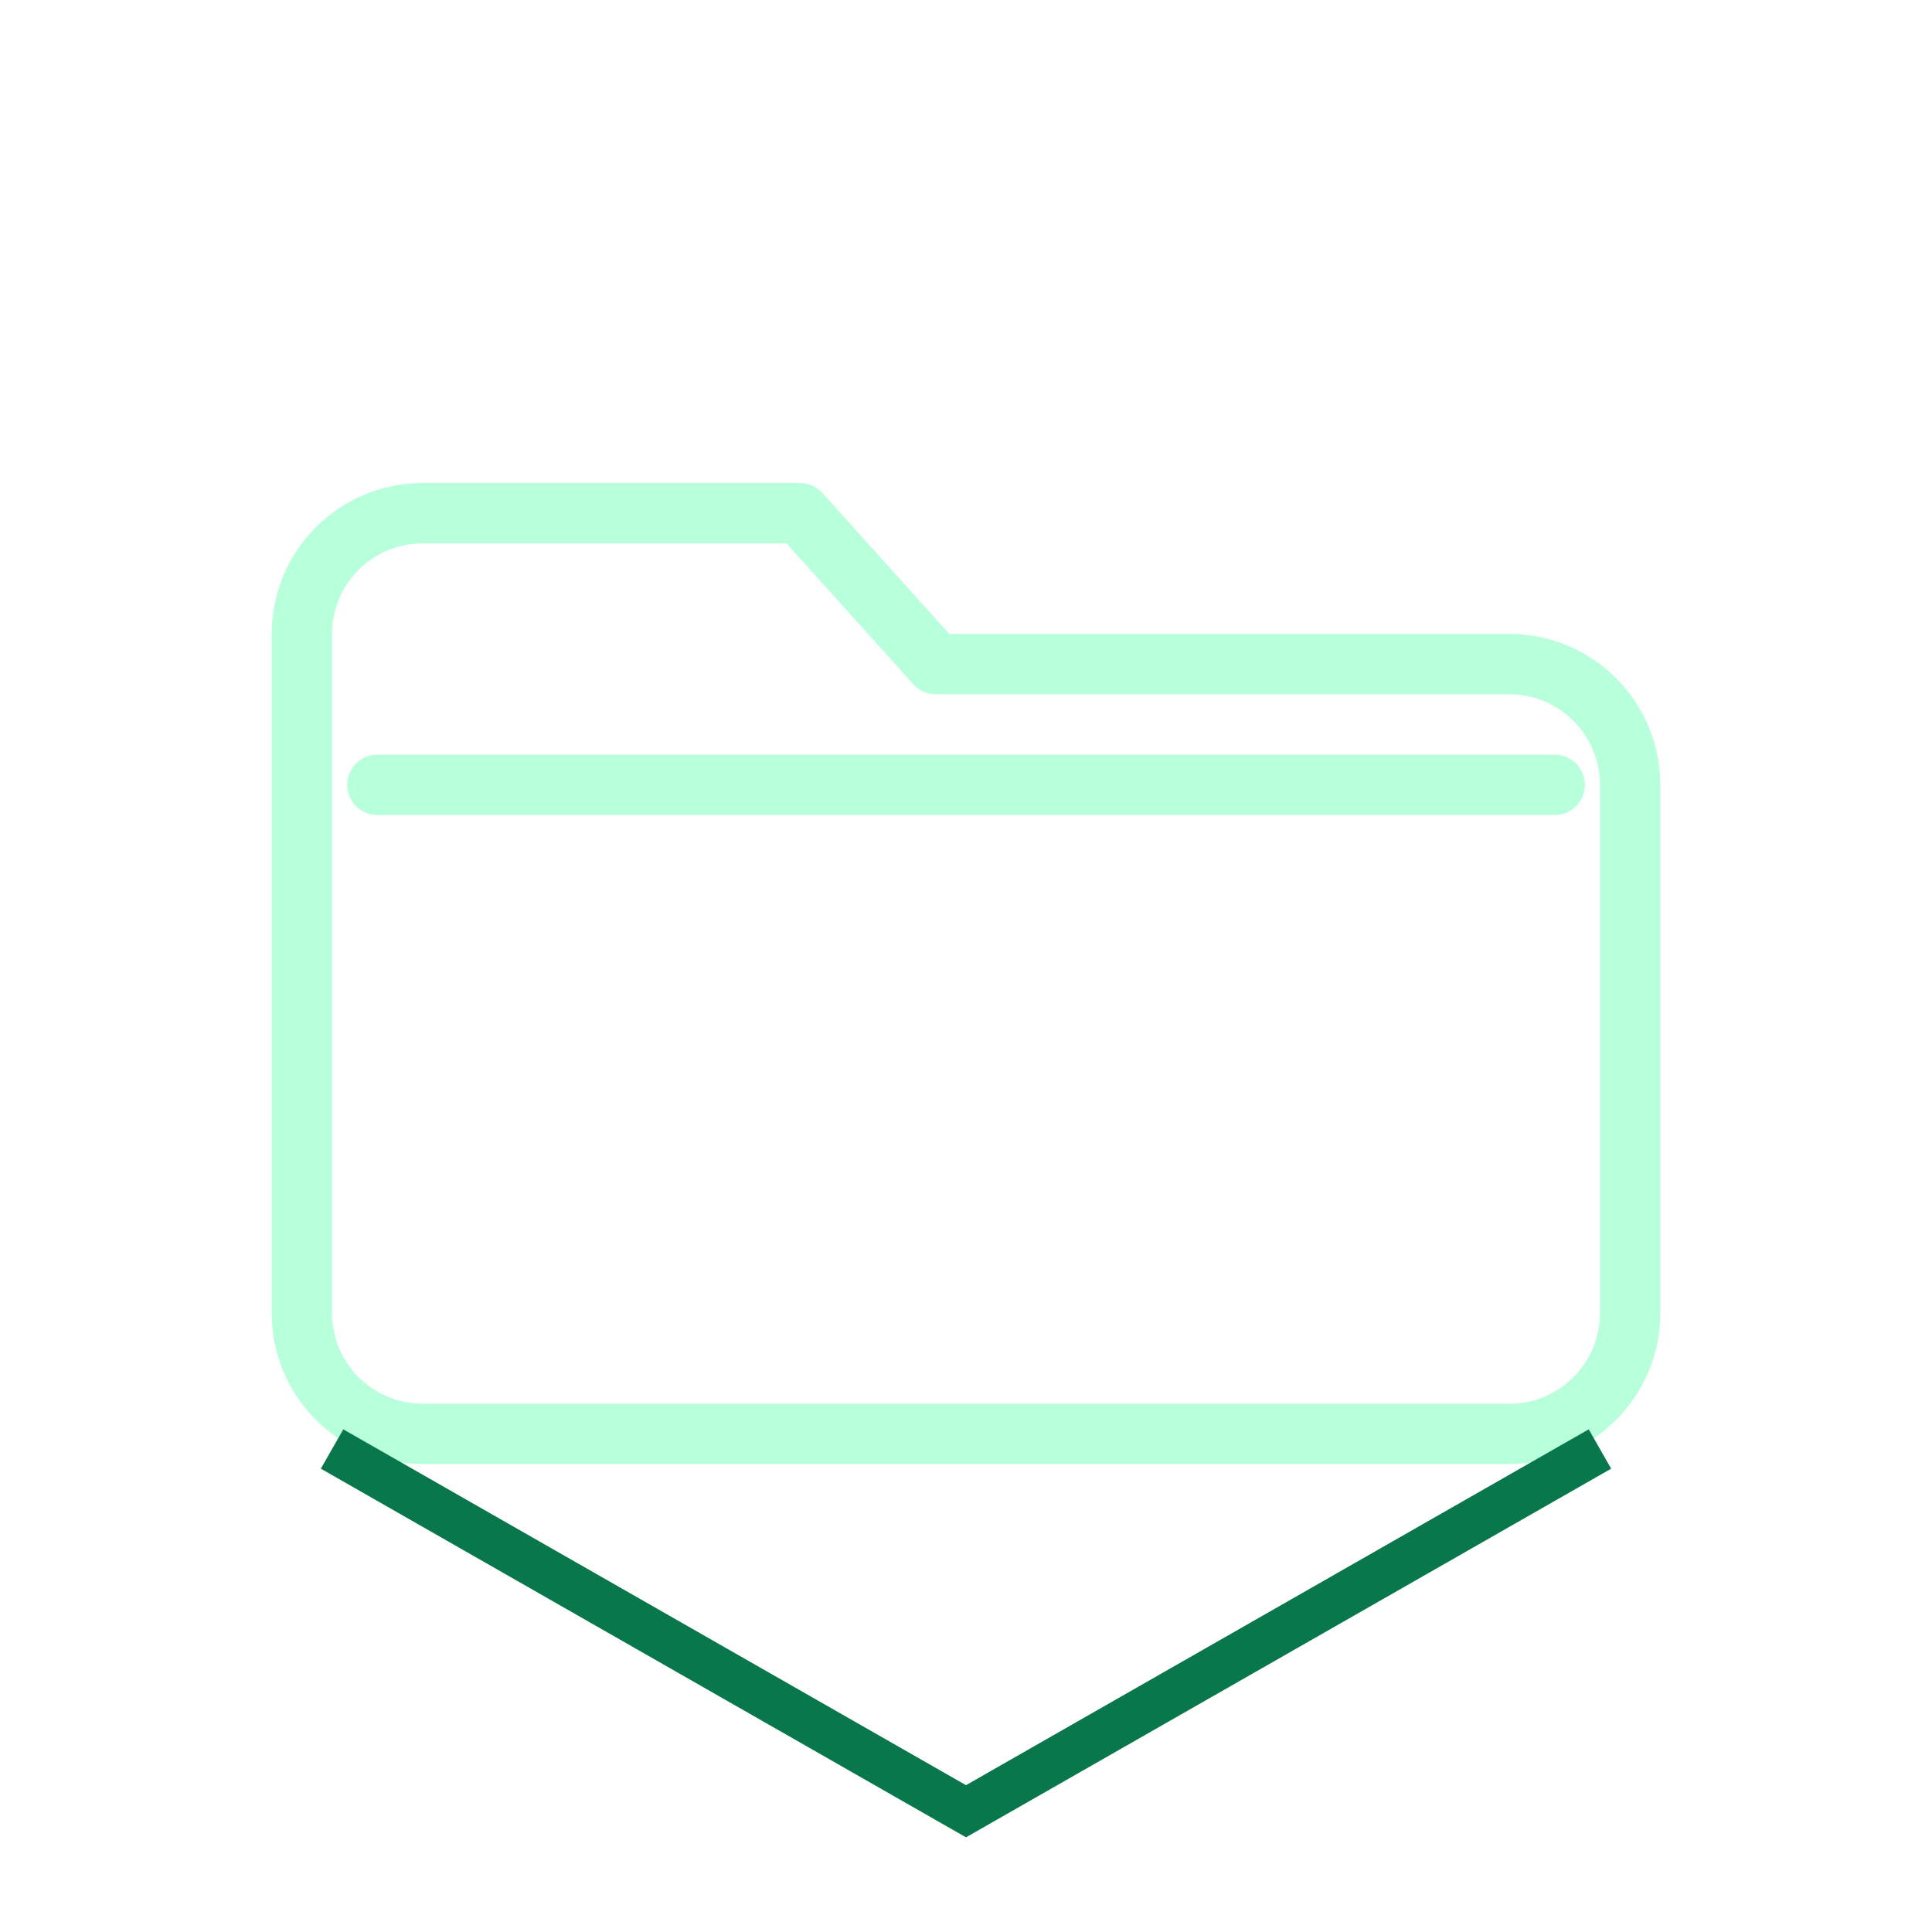
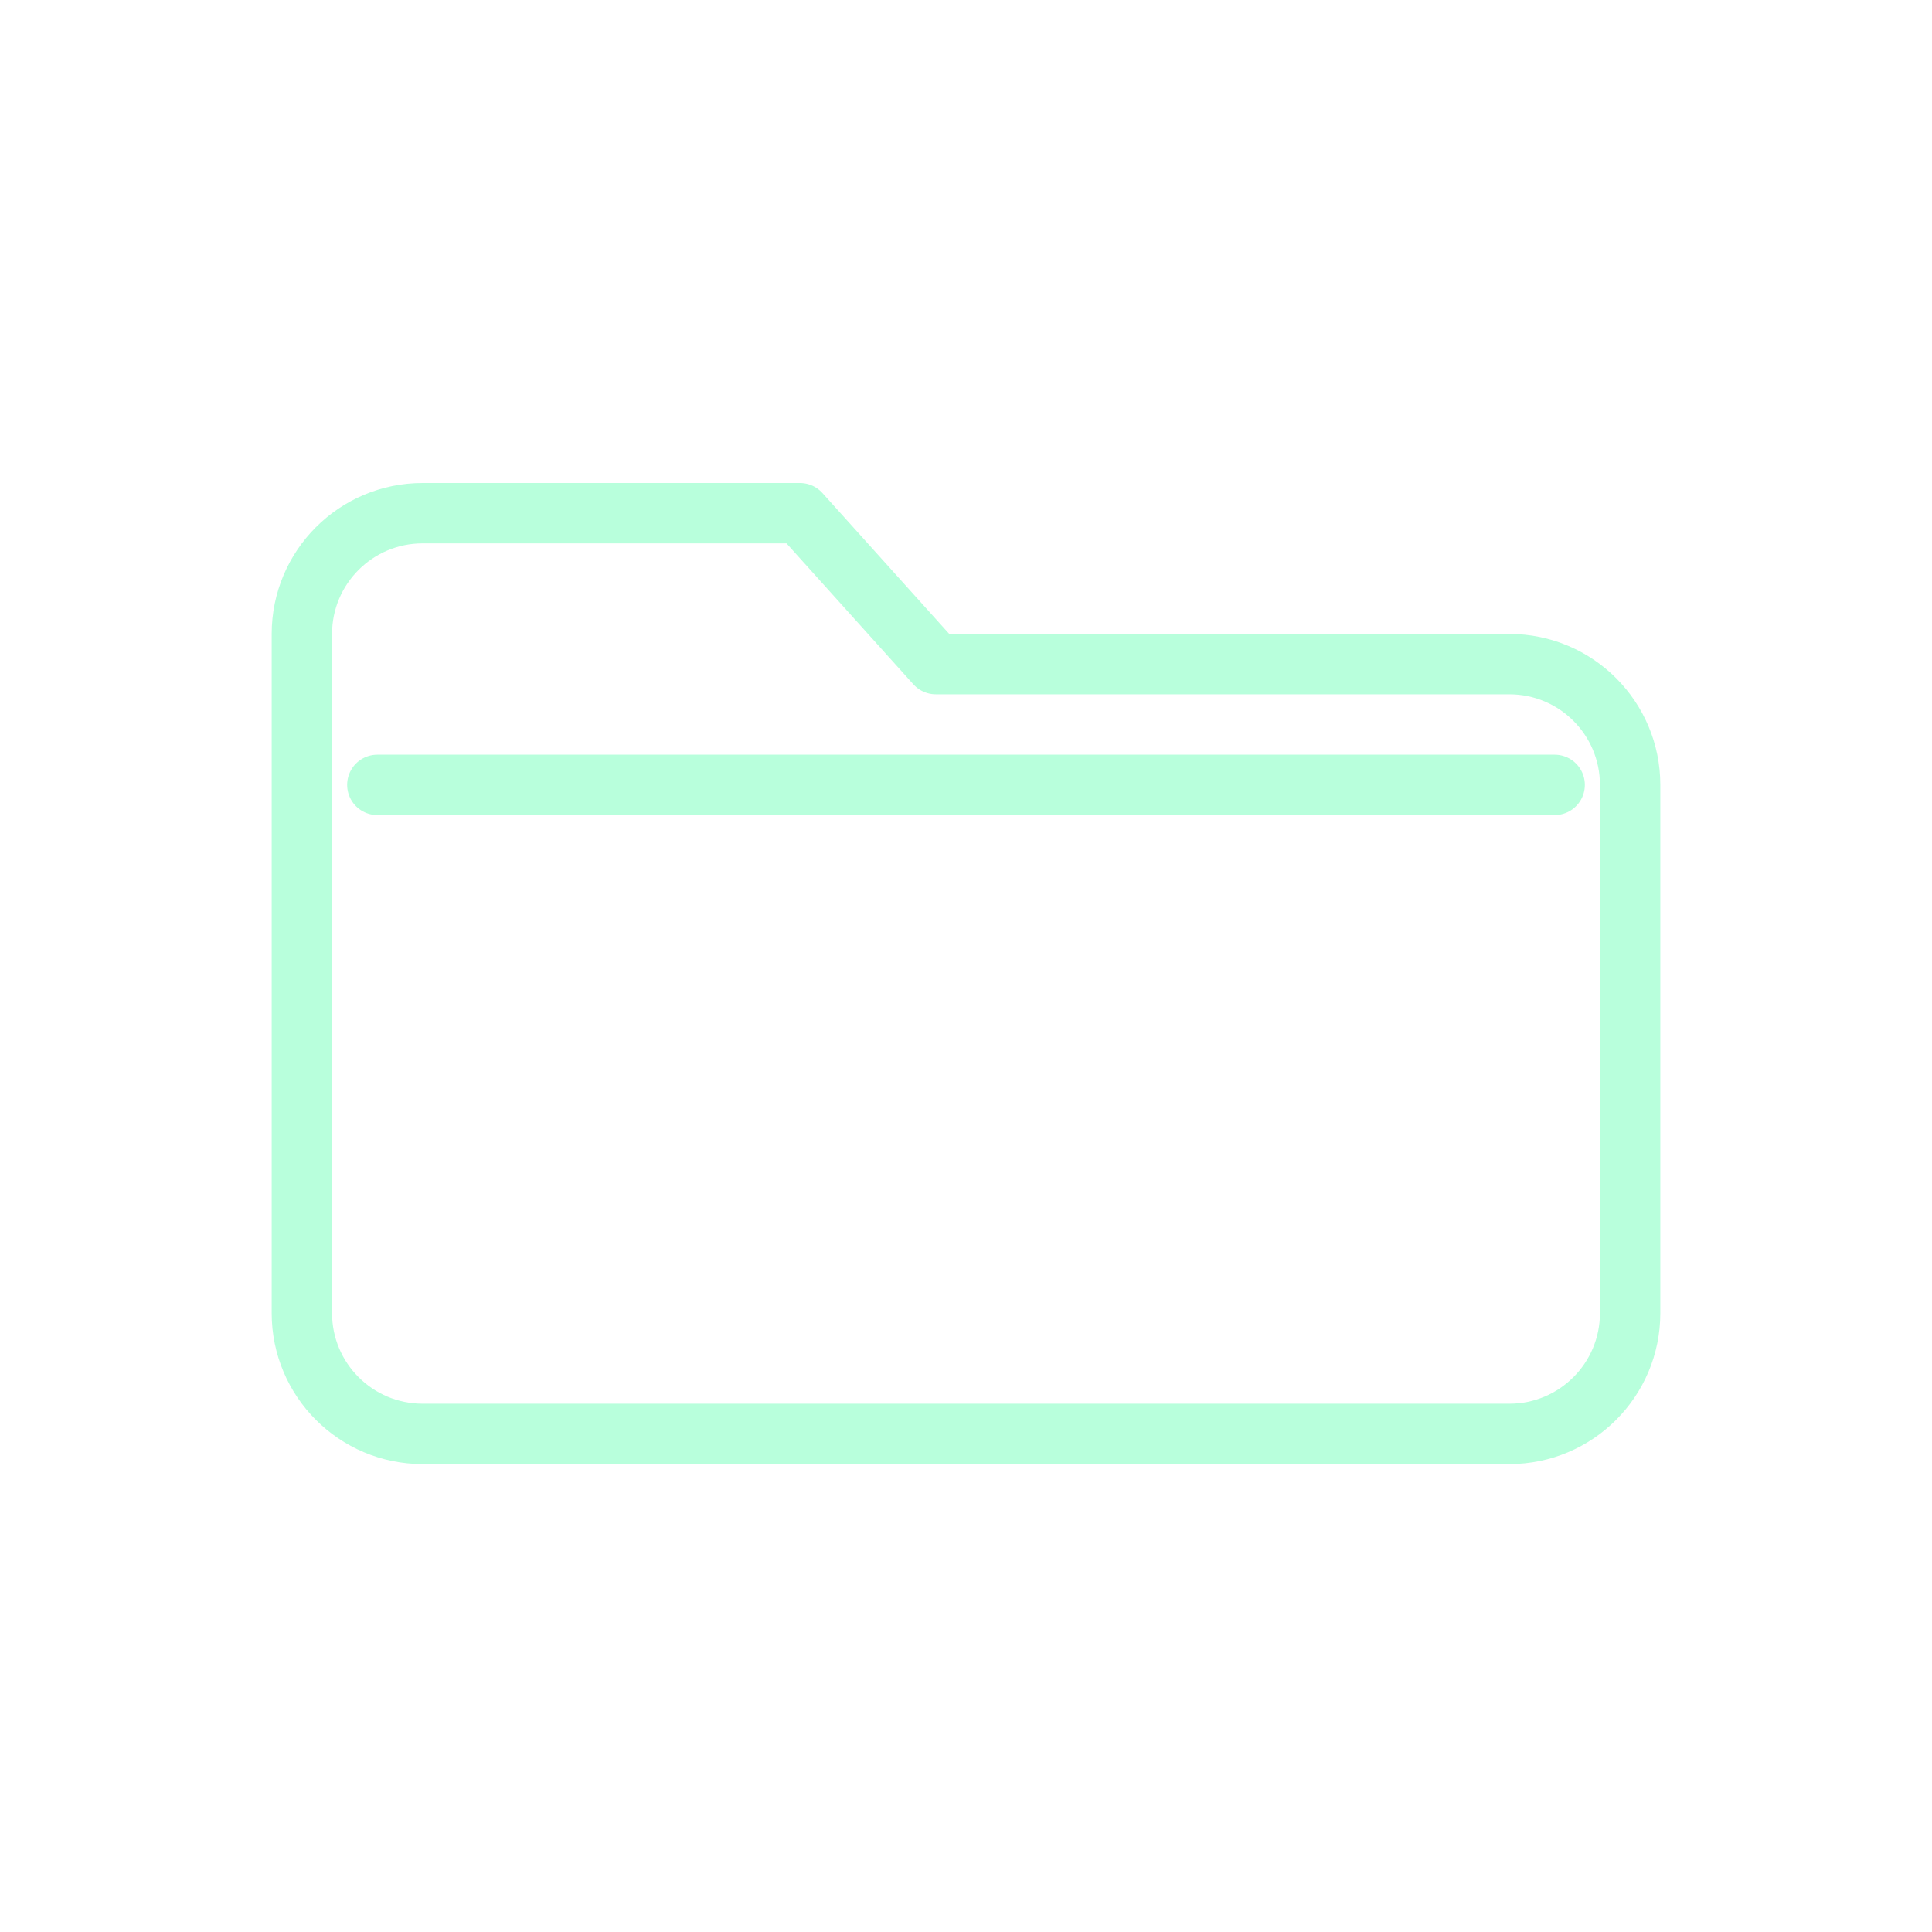
<svg xmlns="http://www.w3.org/2000/svg" width="128" height="128" viewBox="0 0 128 128">
  <defs>
    <linearGradient id="g" x2=".9" y2="1">
      <stop stop-color="#263d33" />
      <stop offset="1" stop-color="#101a16" />
    </linearGradient>
  </defs>
  <g fill="none" stroke="#b8ffdc" stroke-width="4" stroke-linecap="round" stroke-linejoin="round">
    <path d="M20 42a8 8 0 0 1 8-8h25l9 10h38a8 8 0 0 1 8 8v35a8 8 0 0 1-8 8H28a8 8 0 0 1-8-8z" />
    <path d="M25 52h78" />
  </g>
-   <path d="m22 96 42 24 42-24" fill="none" stroke="#08784c" stroke-width="3" />
</svg>
